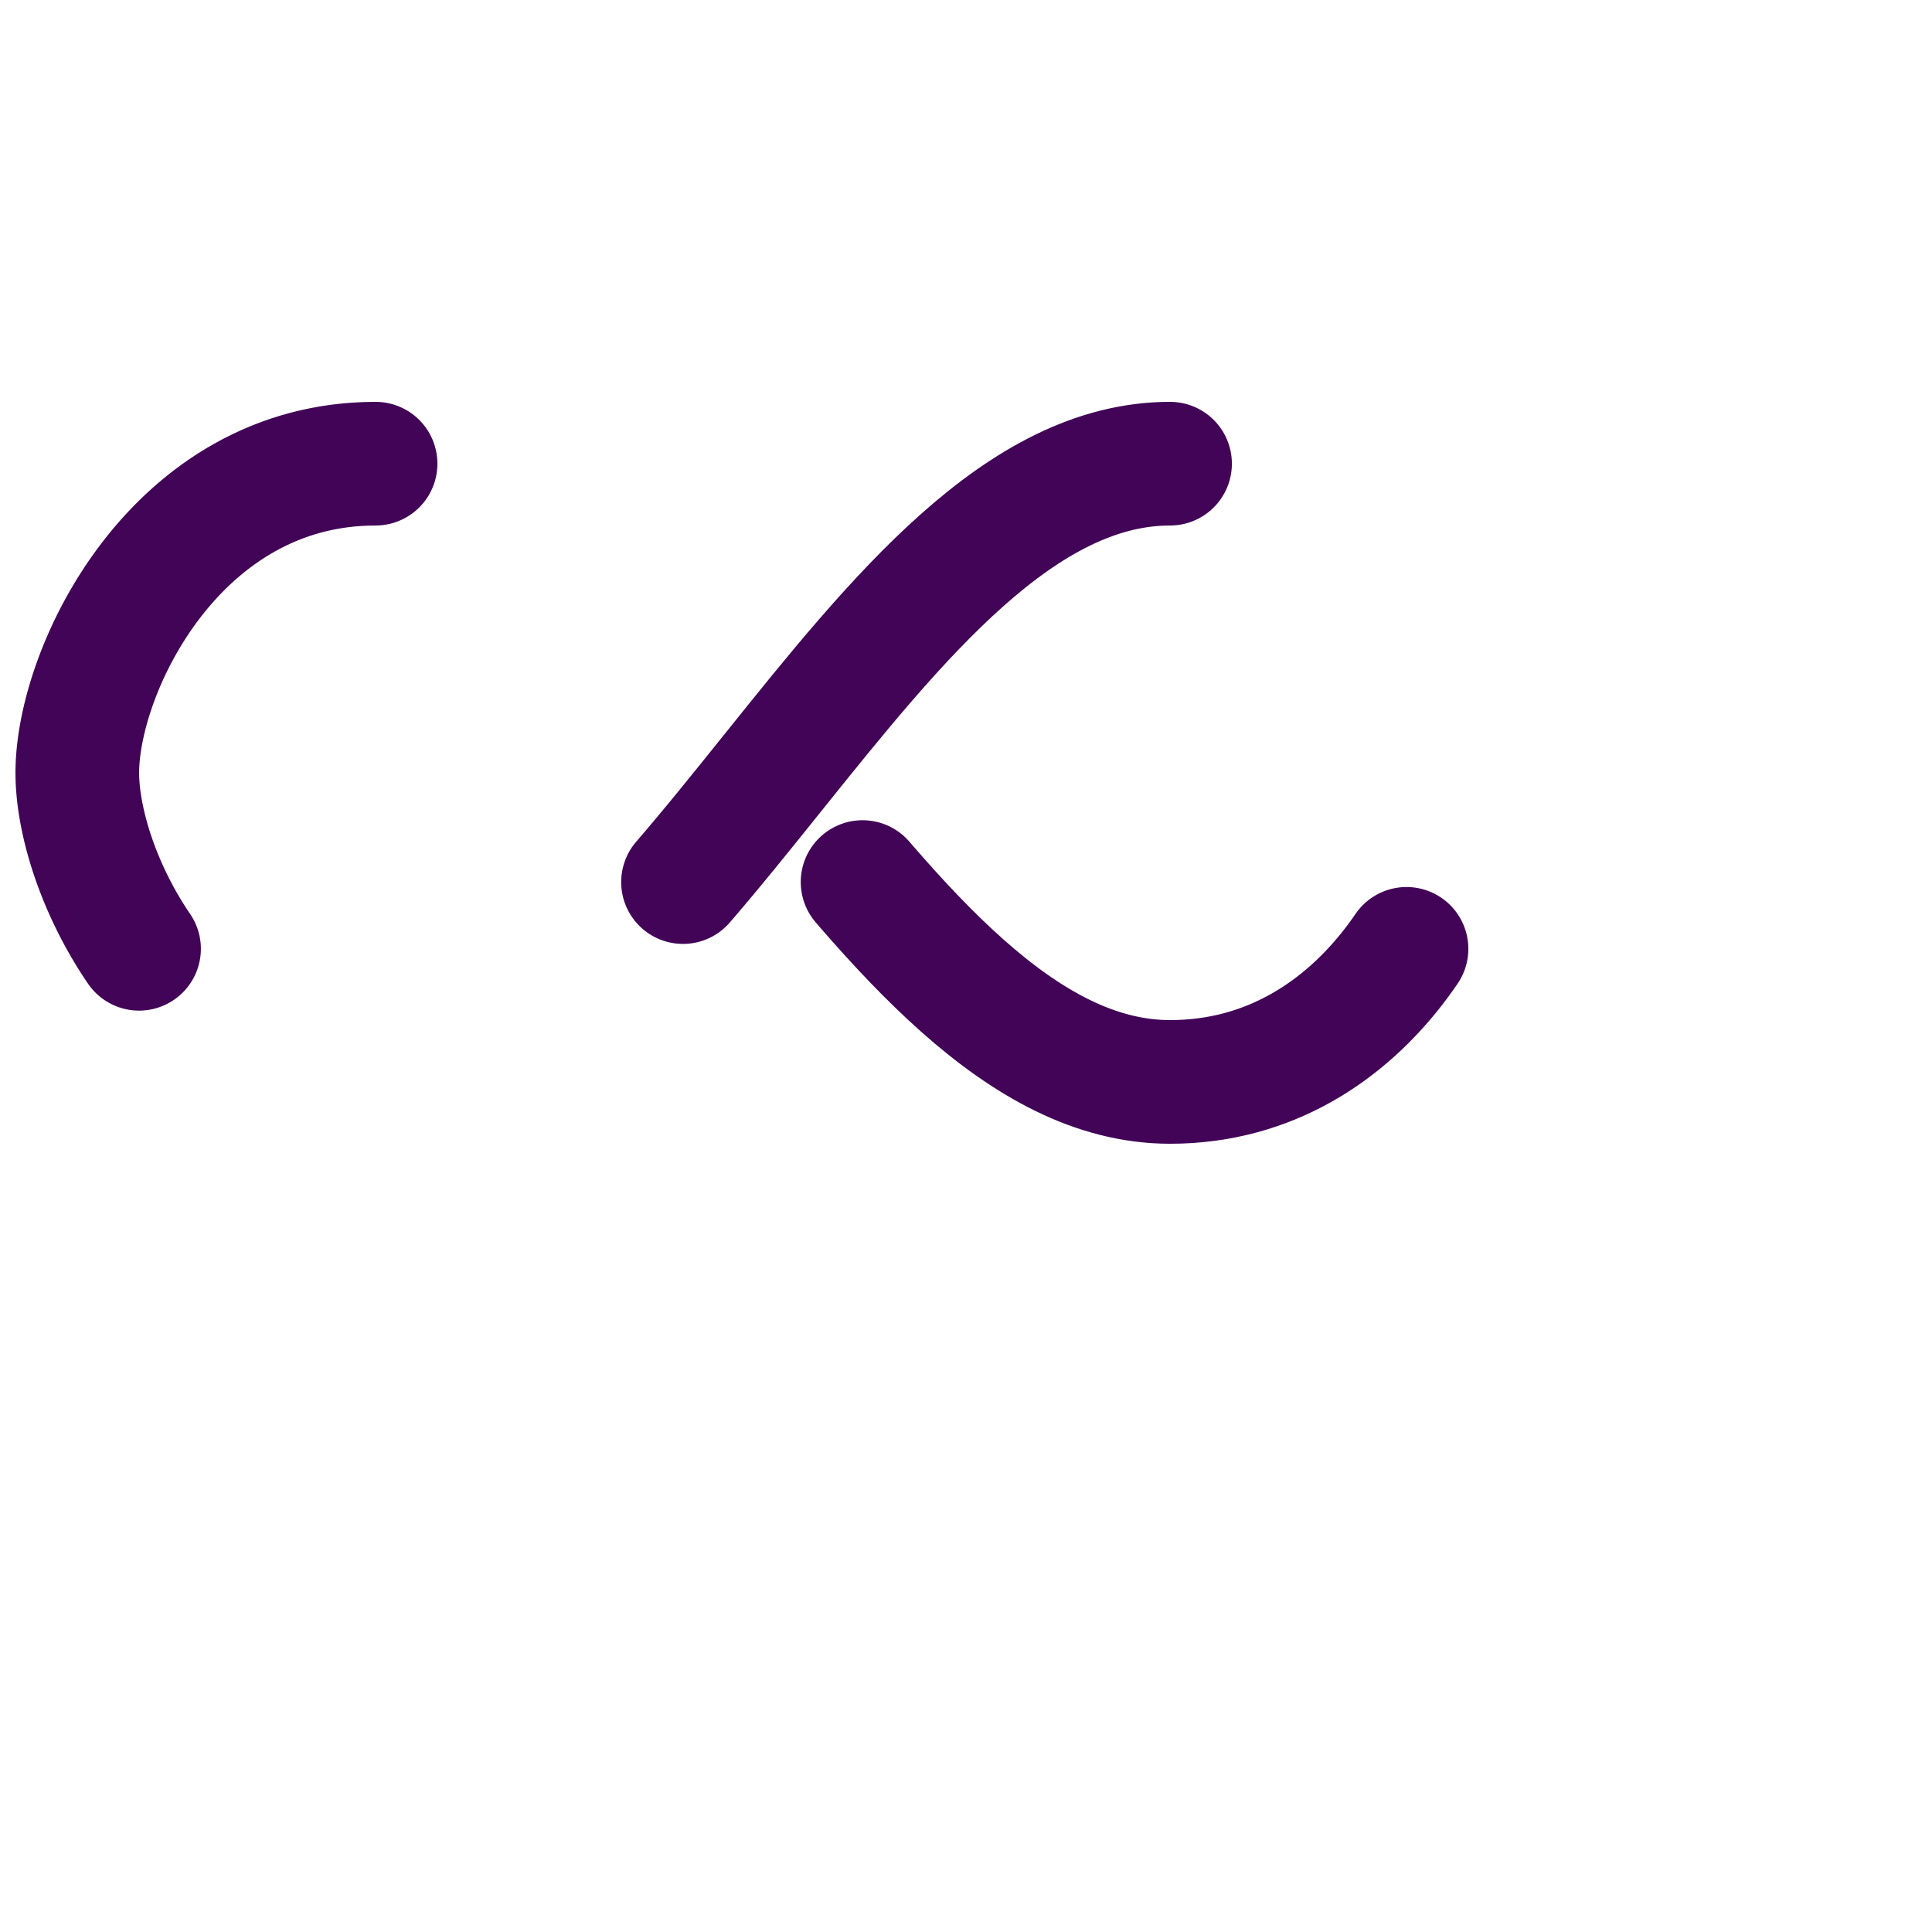
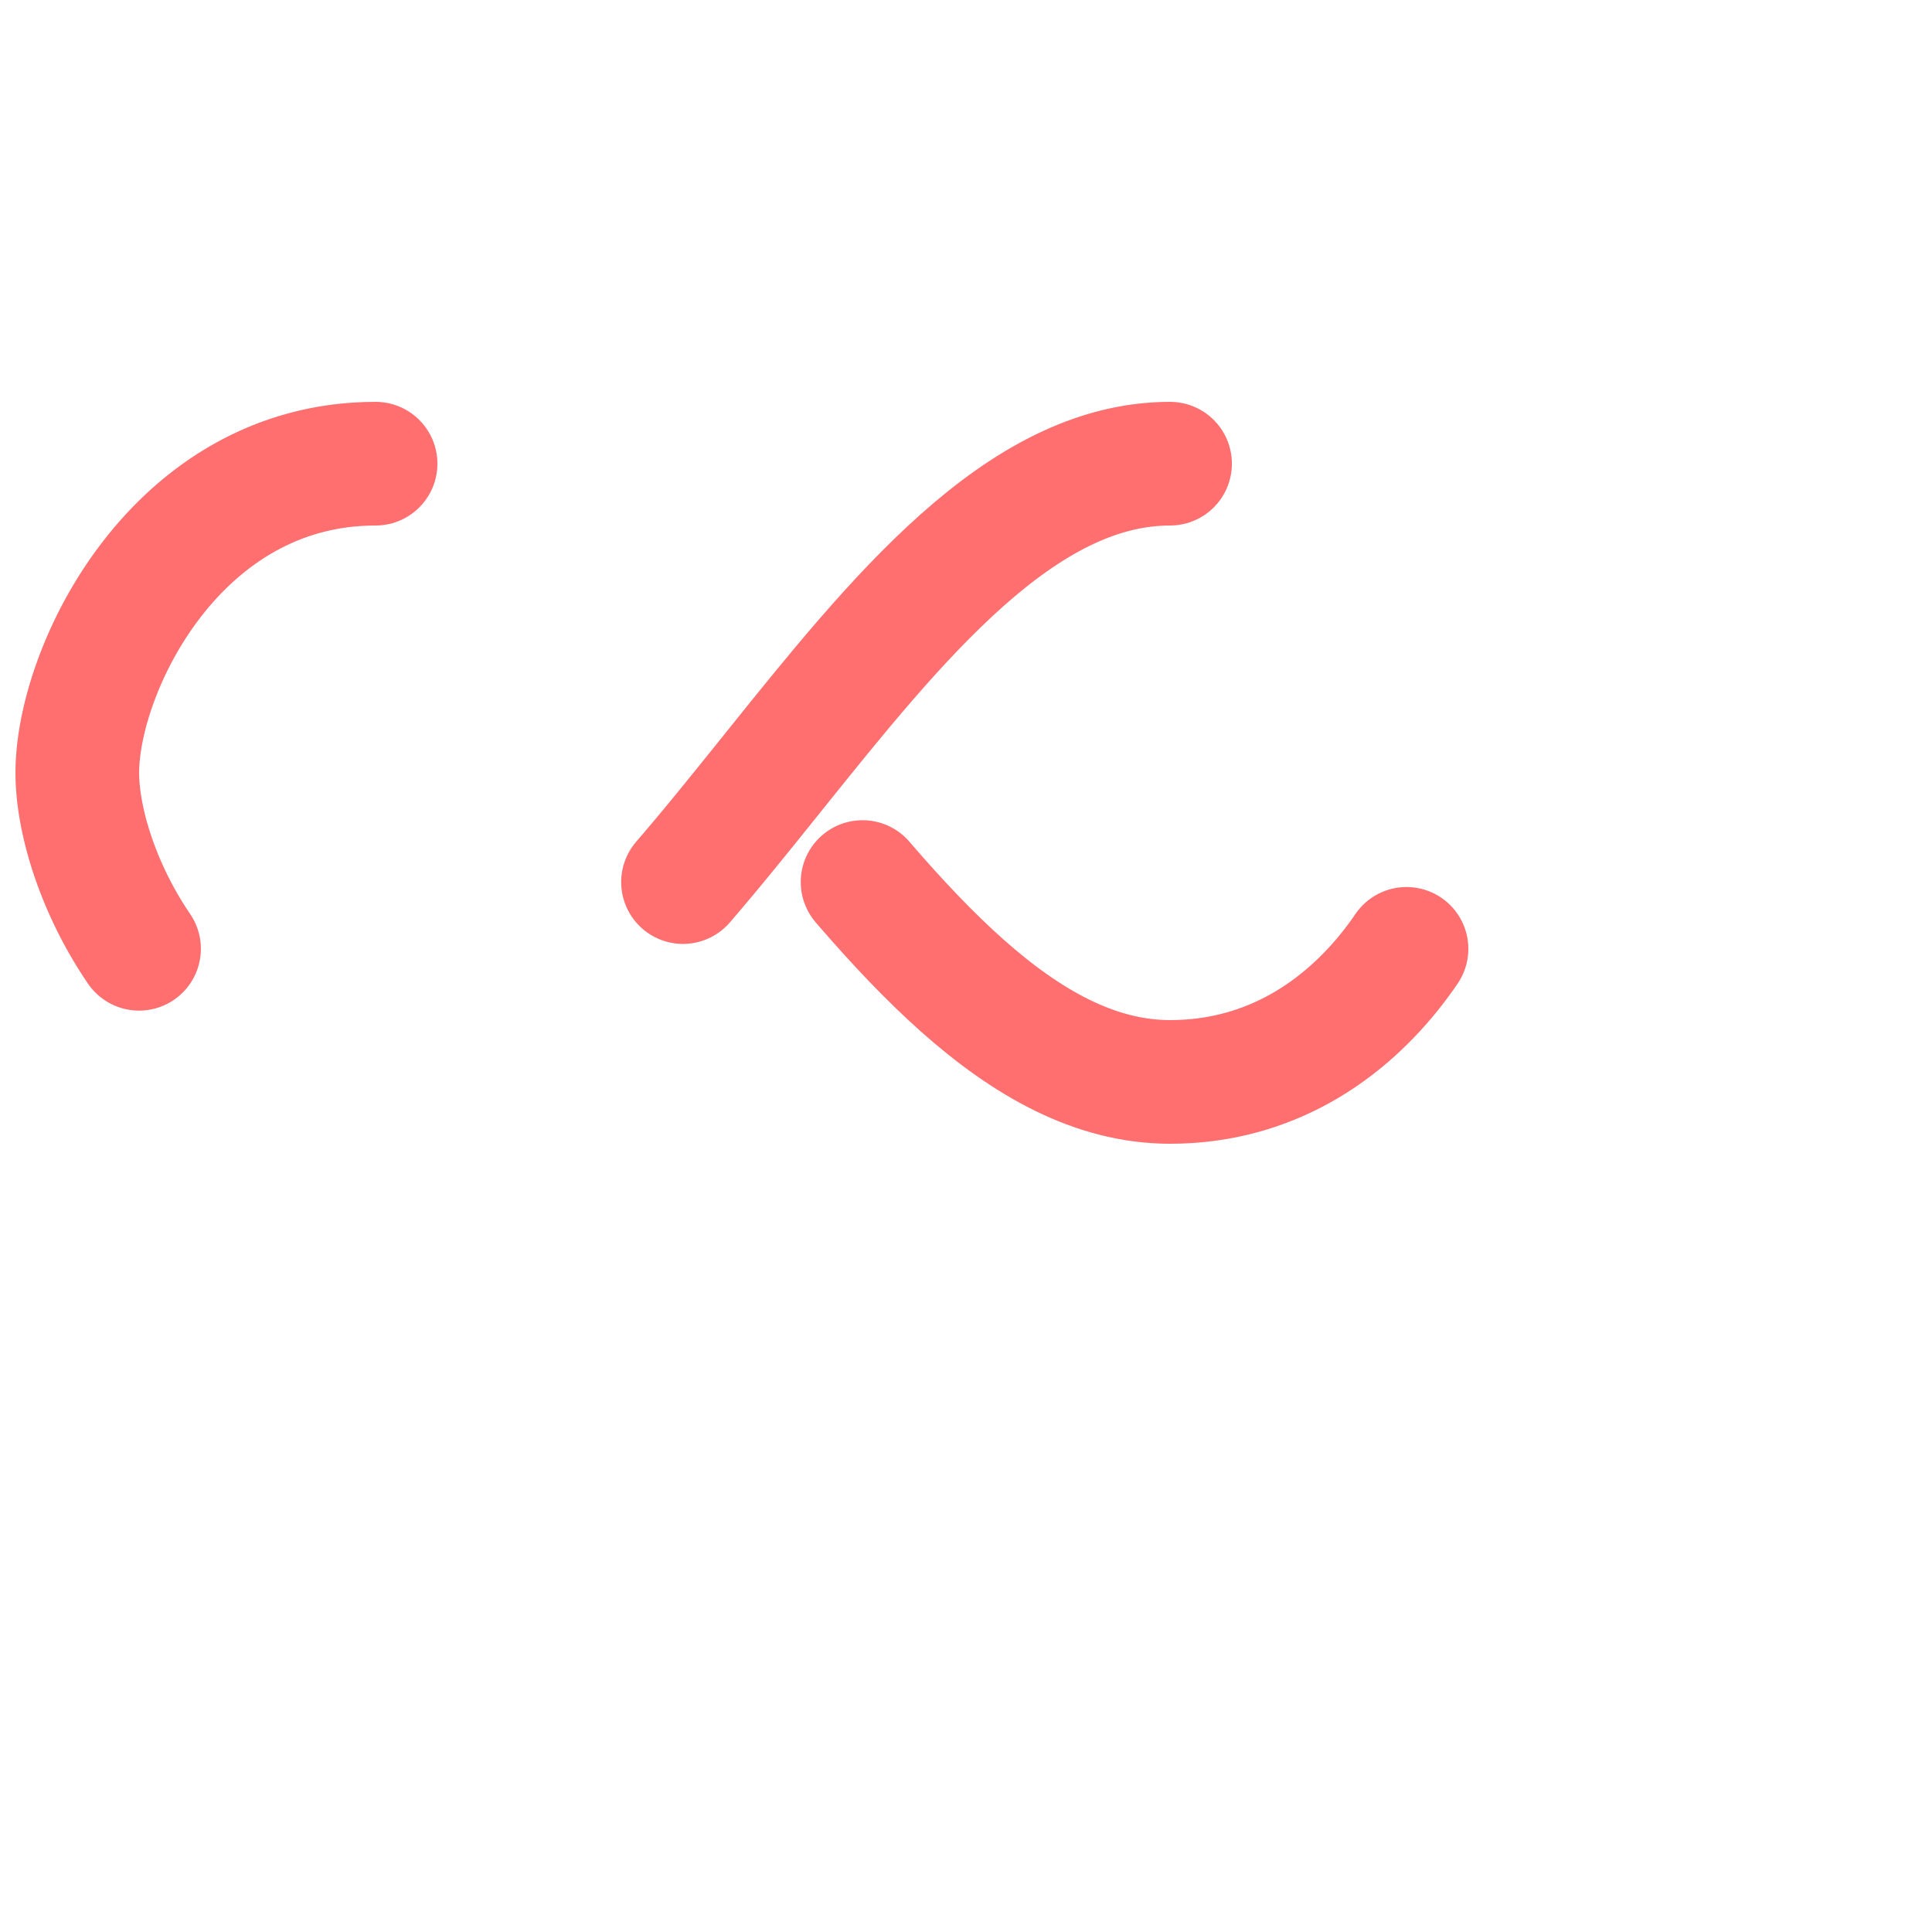
- <svg xmlns="http://www.w3.org/2000/svg" style="margin: auto; display: block; shape-rendering: auto;" width="200px" height="200px" viewBox="0 0 100 100" preserveAspectRatio="xMidYMid">
-   <path fill="none" stroke="#420457" stroke-width="8" stroke-dasharray="42.765 42.765" d="M24.3 30C11.4 30 5 43.3 5 50s6.4 20 19.3 20c19.3 0 32.1-40 51.4-40 C88.6 30 95 43.3 95 50s-6.4 20-19.3 20C56.4 70 43.6 30 24.3 30z" stroke-linecap="round" style="transform:scale(0.8);transform-origin:50px 50px">
+ <svg xmlns="http://www.w3.org/2000/svg" style="margin: auto; display: block; shape-rendering: auto;" viewBox="0 0 100 100" preserveAspectRatio="xMidYMid">
+   <path fill="none" stroke="#FF6F6F" stroke-width="8" stroke-dasharray="42.765 42.765" d="M24.3 30C11.4 30 5 43.3 5 50s6.4 20 19.3 20c19.3 0 32.1-40 51.4-40 C88.6 30 95 43.3 95 50s-6.4 20-19.3 20C56.4 70 43.6 30 24.3 30z" stroke-linecap="round" style="transform:scale(0.8);transform-origin:50px 50px">
    <animate attributeName="stroke-dashoffset" repeatCount="indefinite" dur="1s" keyTimes="0;1" values="0;256.589" />
  </path>
</svg>
